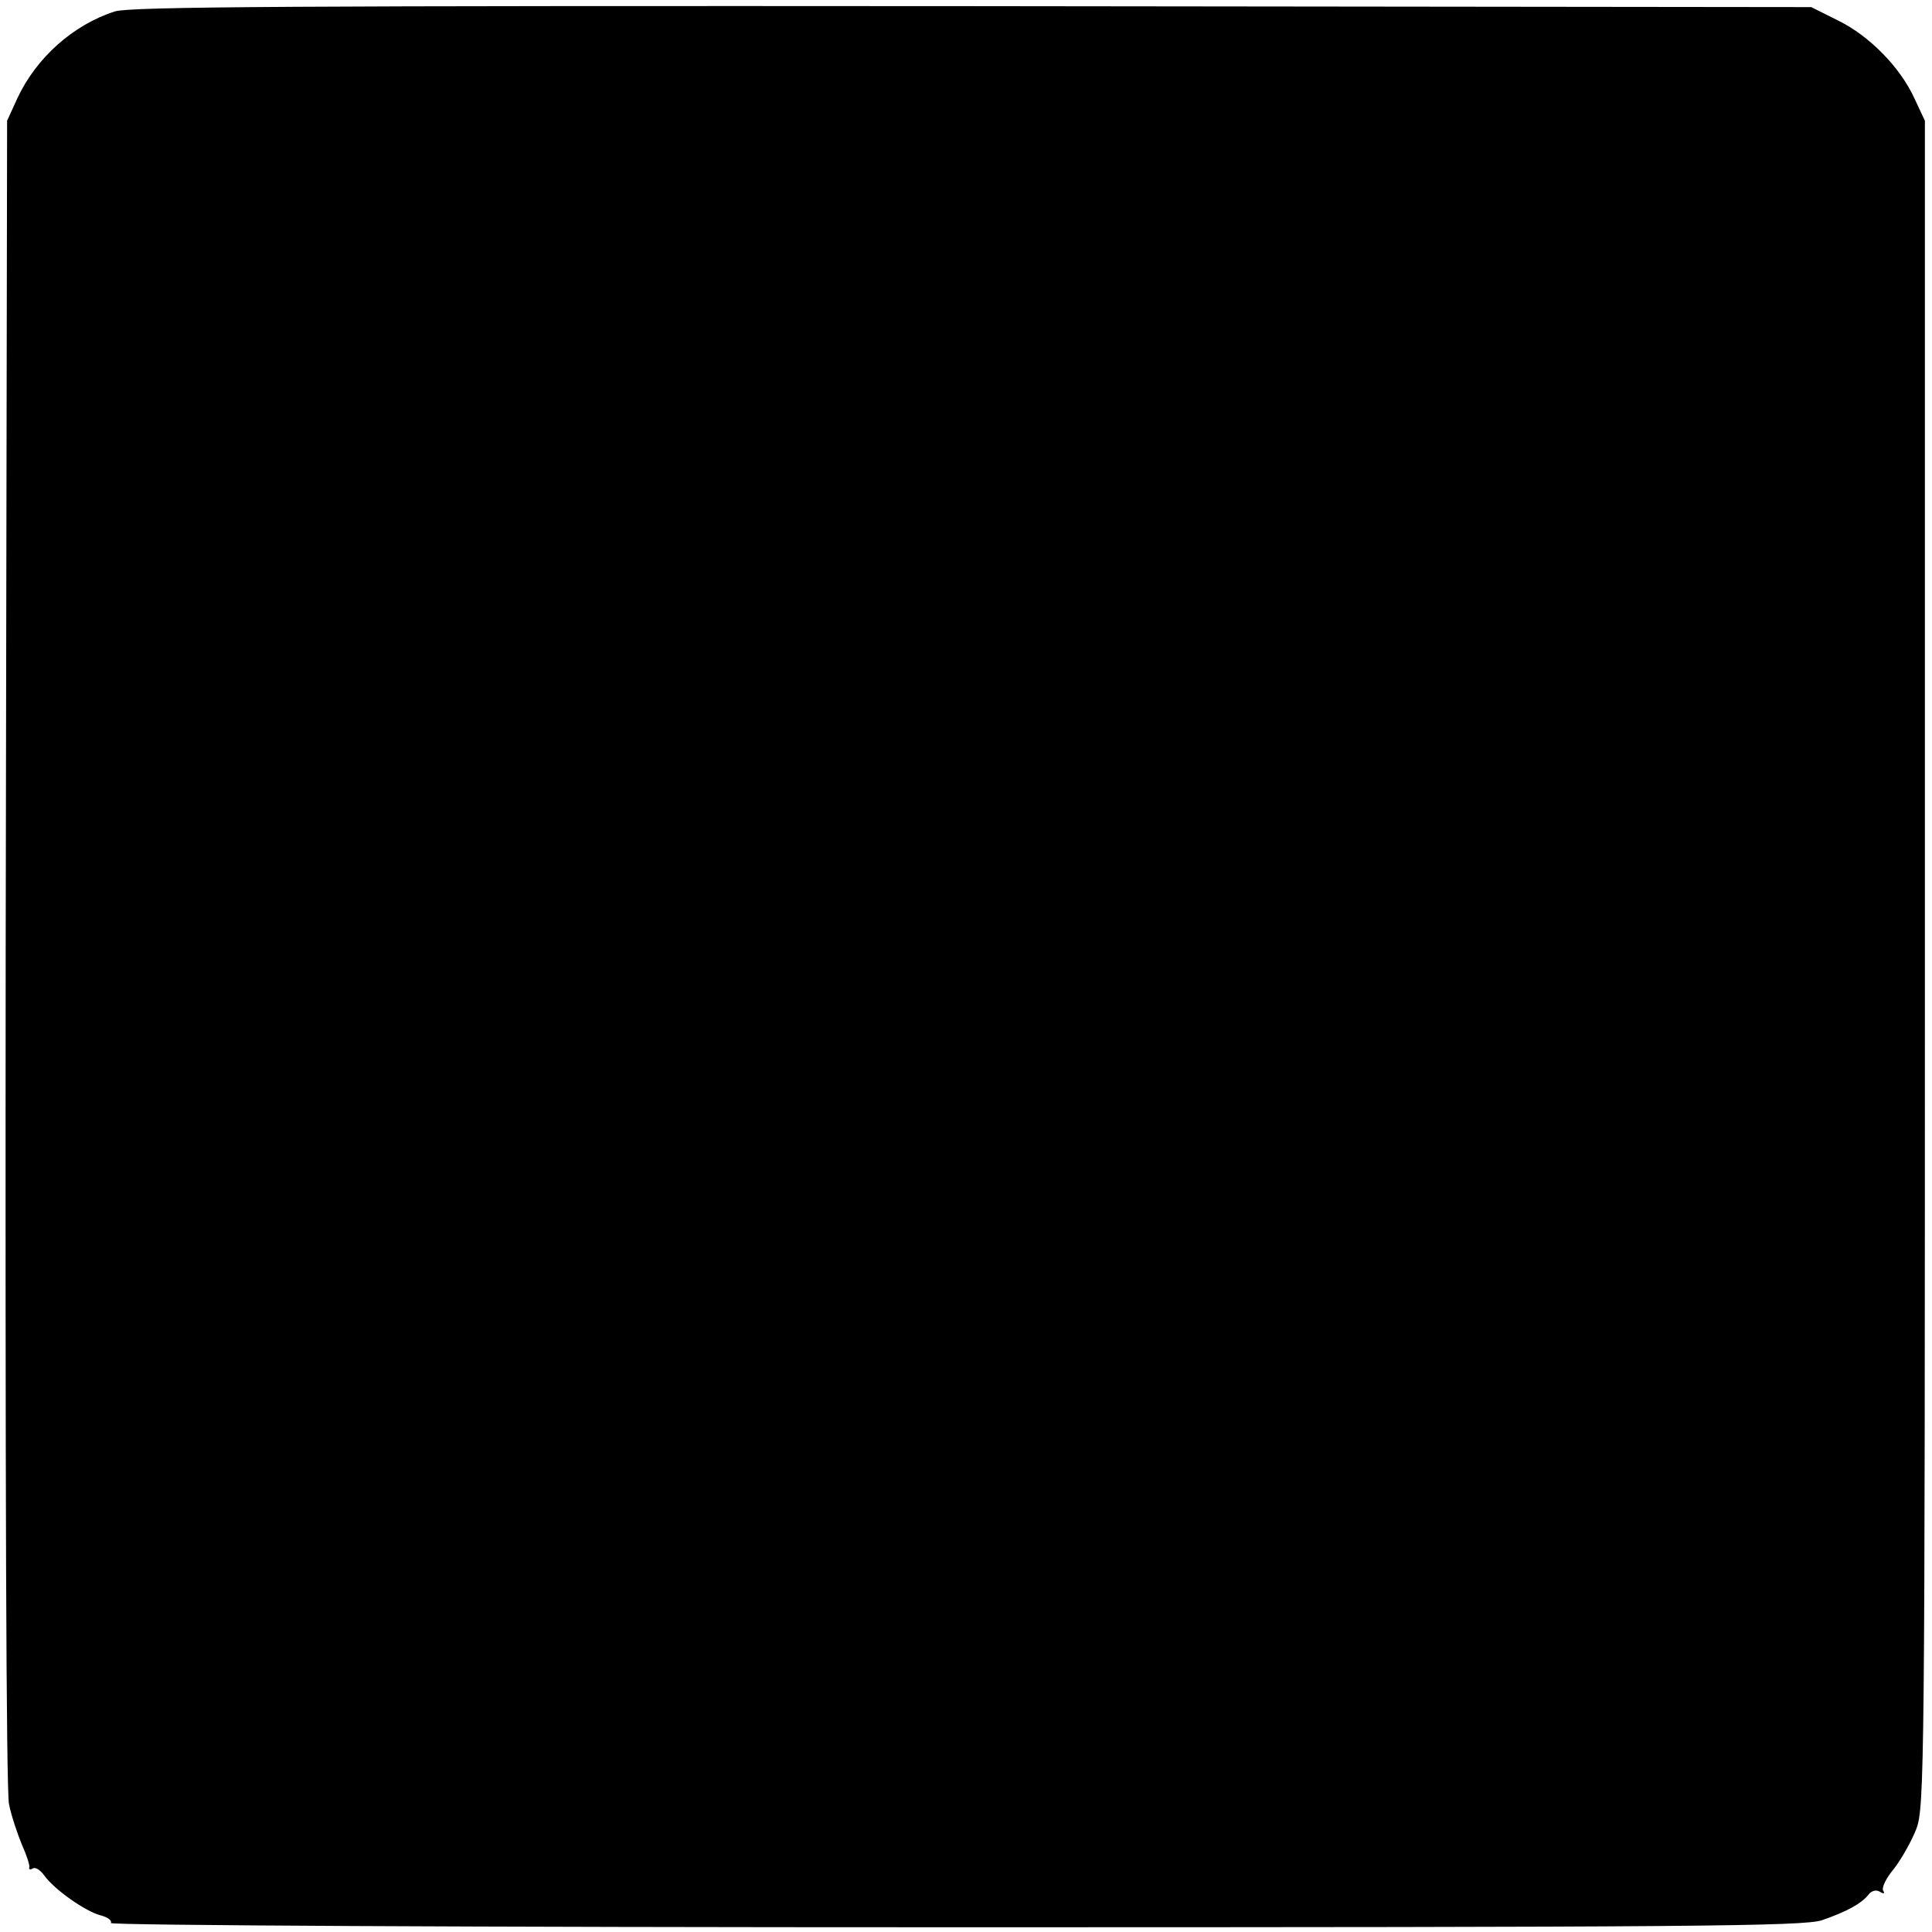
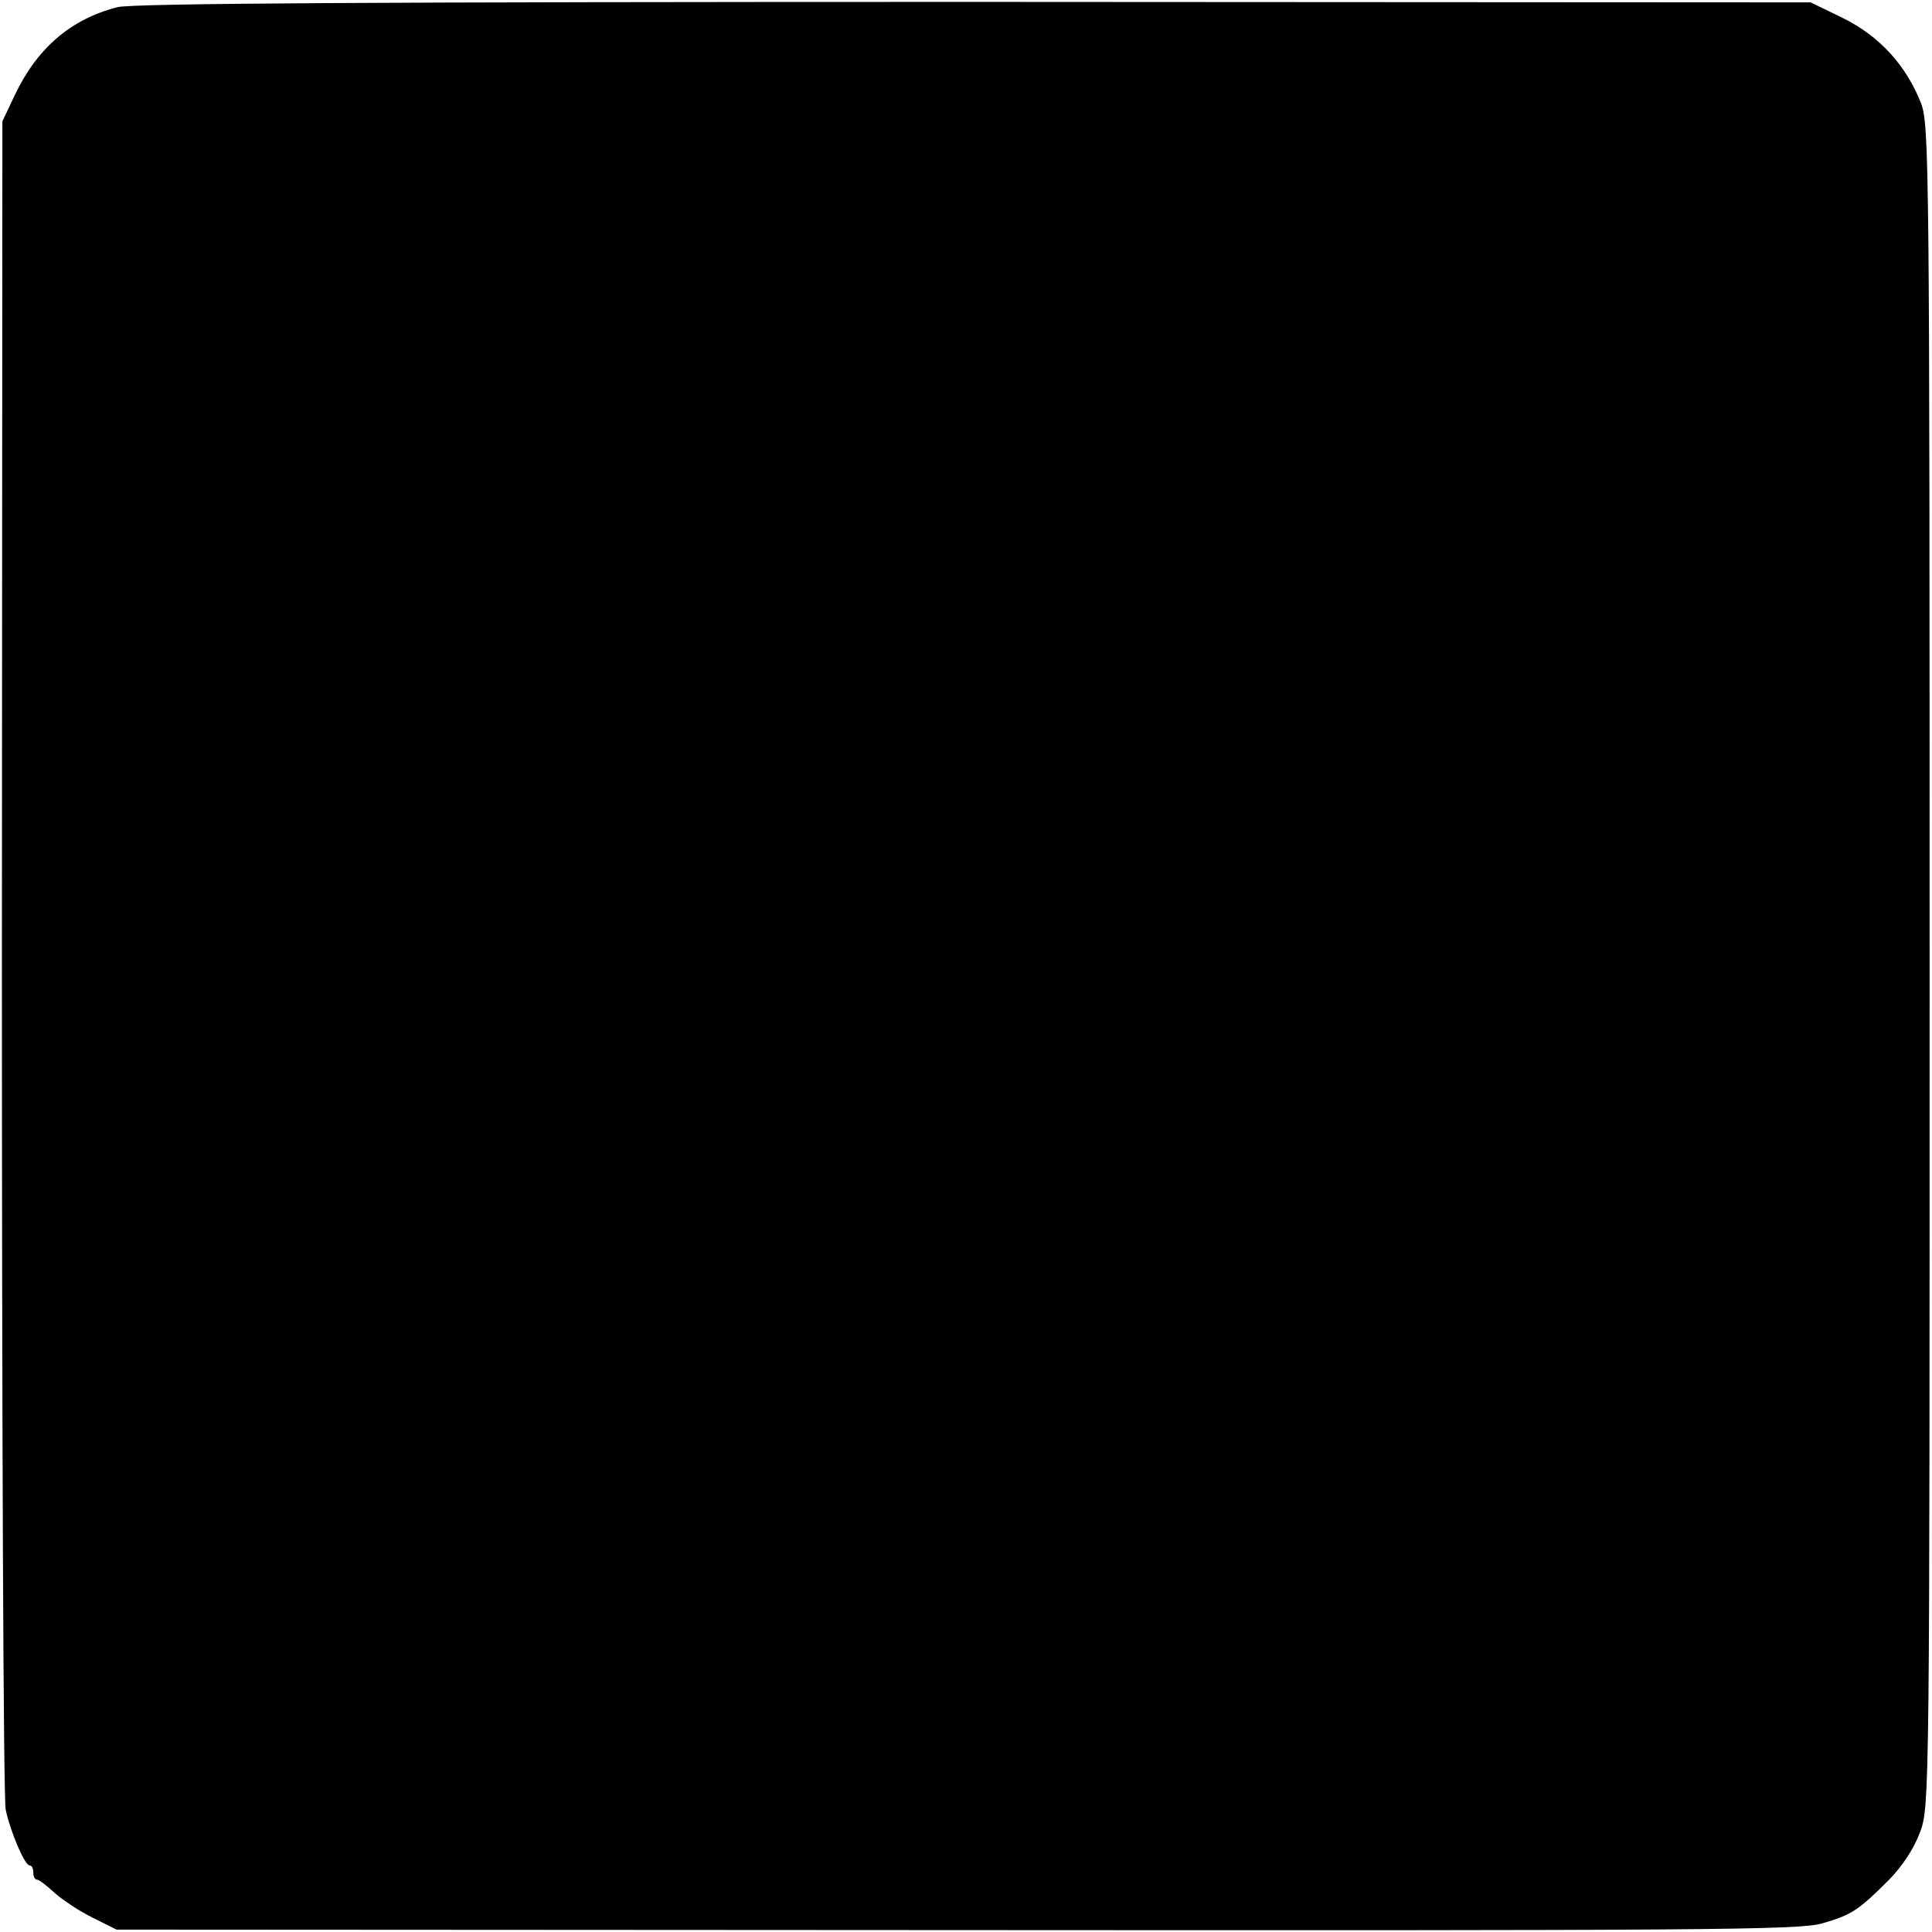
- <svg xmlns="http://www.w3.org/2000/svg" version="1.0" width="408pt" height="408pt" viewBox="0 0 408 408" preserveAspectRatio="xMidYMid meet">
-   <g transform="translate(0,408) scale(0.1,-0.1)" fill="#000000" stroke="none">
-     <path d="M243 4056 c-88 -28 -167 -98 -207 -185 l-21 -46 -3 -1755 c-1 -1097 1 -1772 7 -1800 5 -25 18 -63 27 -85 10 -22 17 -44 16 -48 -2 -5 2 -6 7 -3 5 4 16 -3 24 -14 21 -30 88 -77 120 -85 15 -4 24 -11 21 -16 -3 -5 769 -9 1783 -9 1556 0 1794 2 1831 15 52 18 83 35 98 54 6 8 16 11 24 6 8 -5 11 -4 7 2 -4 6 6 27 23 47 16 21 37 58 47 84 17 45 18 134 18 1827 l0 1780 -22 47 c-30 66 -96 133 -162 165 l-56 28 -1770 2 c-1434 1 -1778 -1 -1812 -11z" />
+ <svg xmlns="http://www.w3.org/2000/svg" version="1.0" width="406pt" height="406pt" viewBox="0 0 406 406" preserveAspectRatio="xMidYMid meet">
+   <g transform="translate(0,406) scale(0.1,-0.1)" fill="#000000" stroke="none">
+     <path d="M247 4045 c-98 -25 -169 -86 -216 -185 l-26 -55 -1 -1755 c0 -965 3 -1772 8 -1793 10 -47 40 -117 50 -117 5 0 8 -7 8 -15 0 -8 3 -15 8 -15 4 0 21 -13 37 -28 17 -15 53 -39 80 -52 l50 -25 1765 -1 c1574 -1 1770 0 1819 14 62 18 76 27 141 92 28 29 52 65 65 100 20 54 20 80 20 1820 0 1691 -1 1767 -18 1813 -31 79 -87 141 -164 179 l-68 33 -1757 1 c-1256 0 -1769 -3 -1801 -11z" />
  </g>
</svg>
